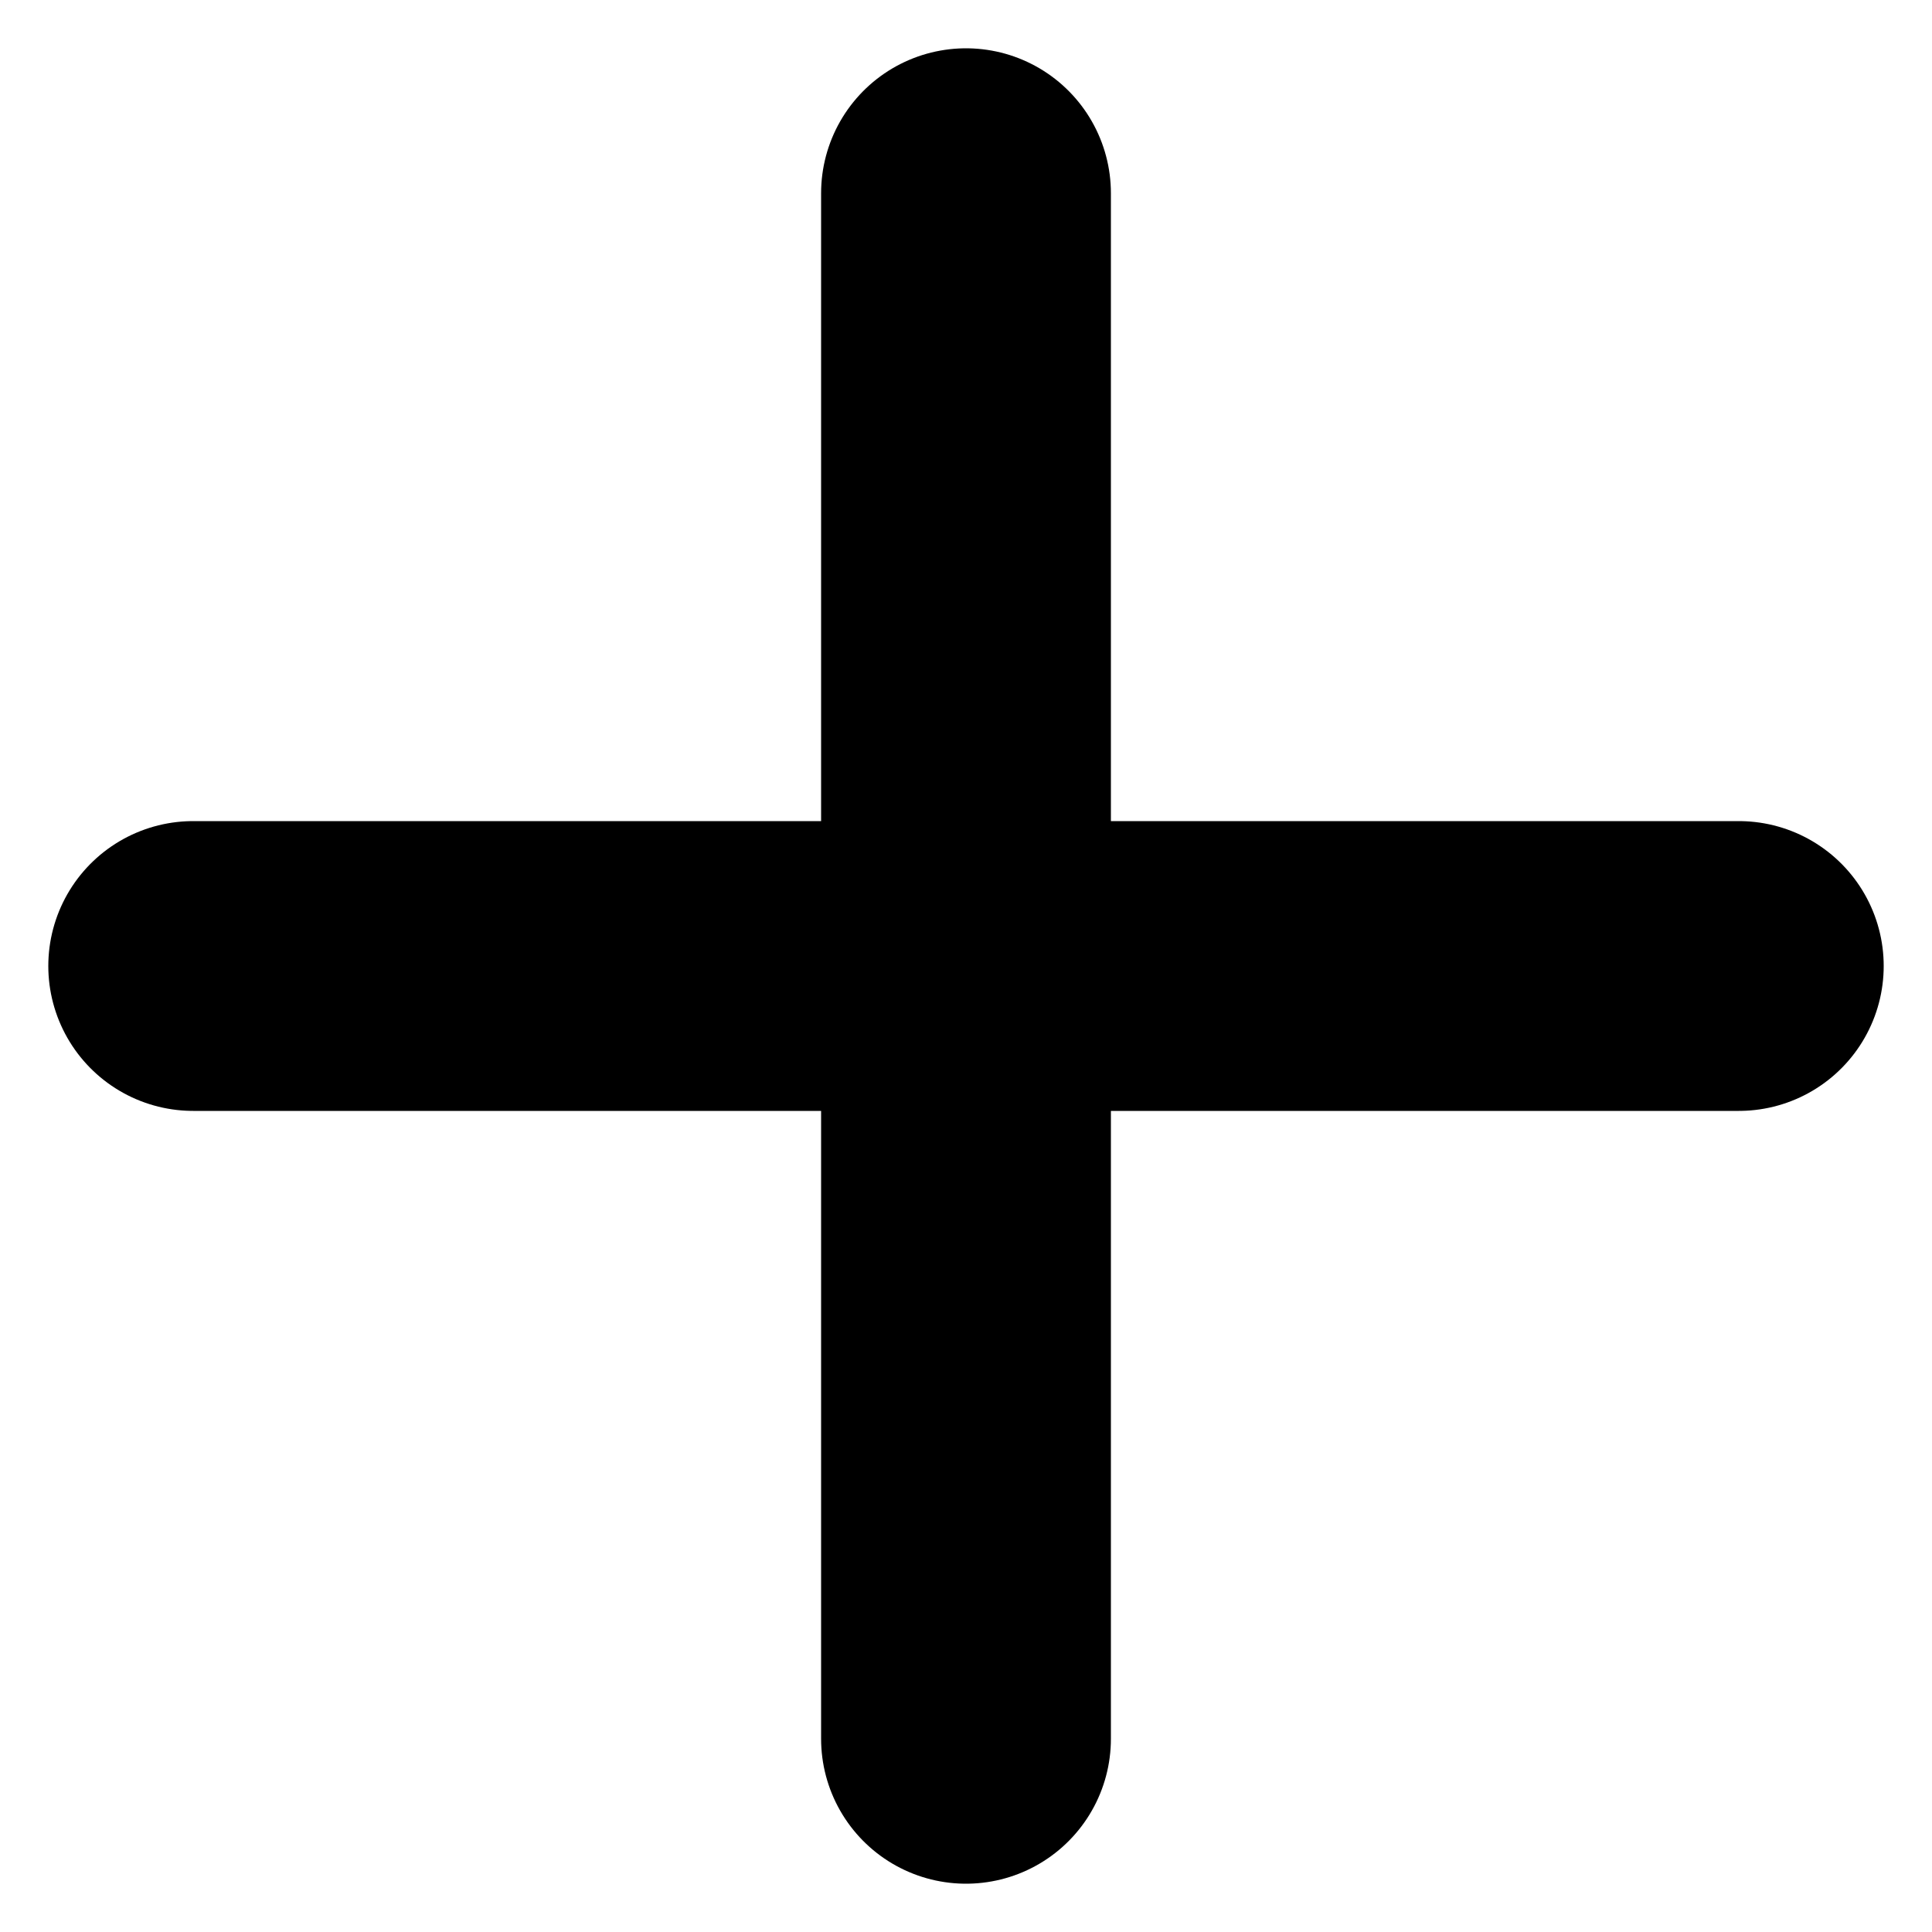
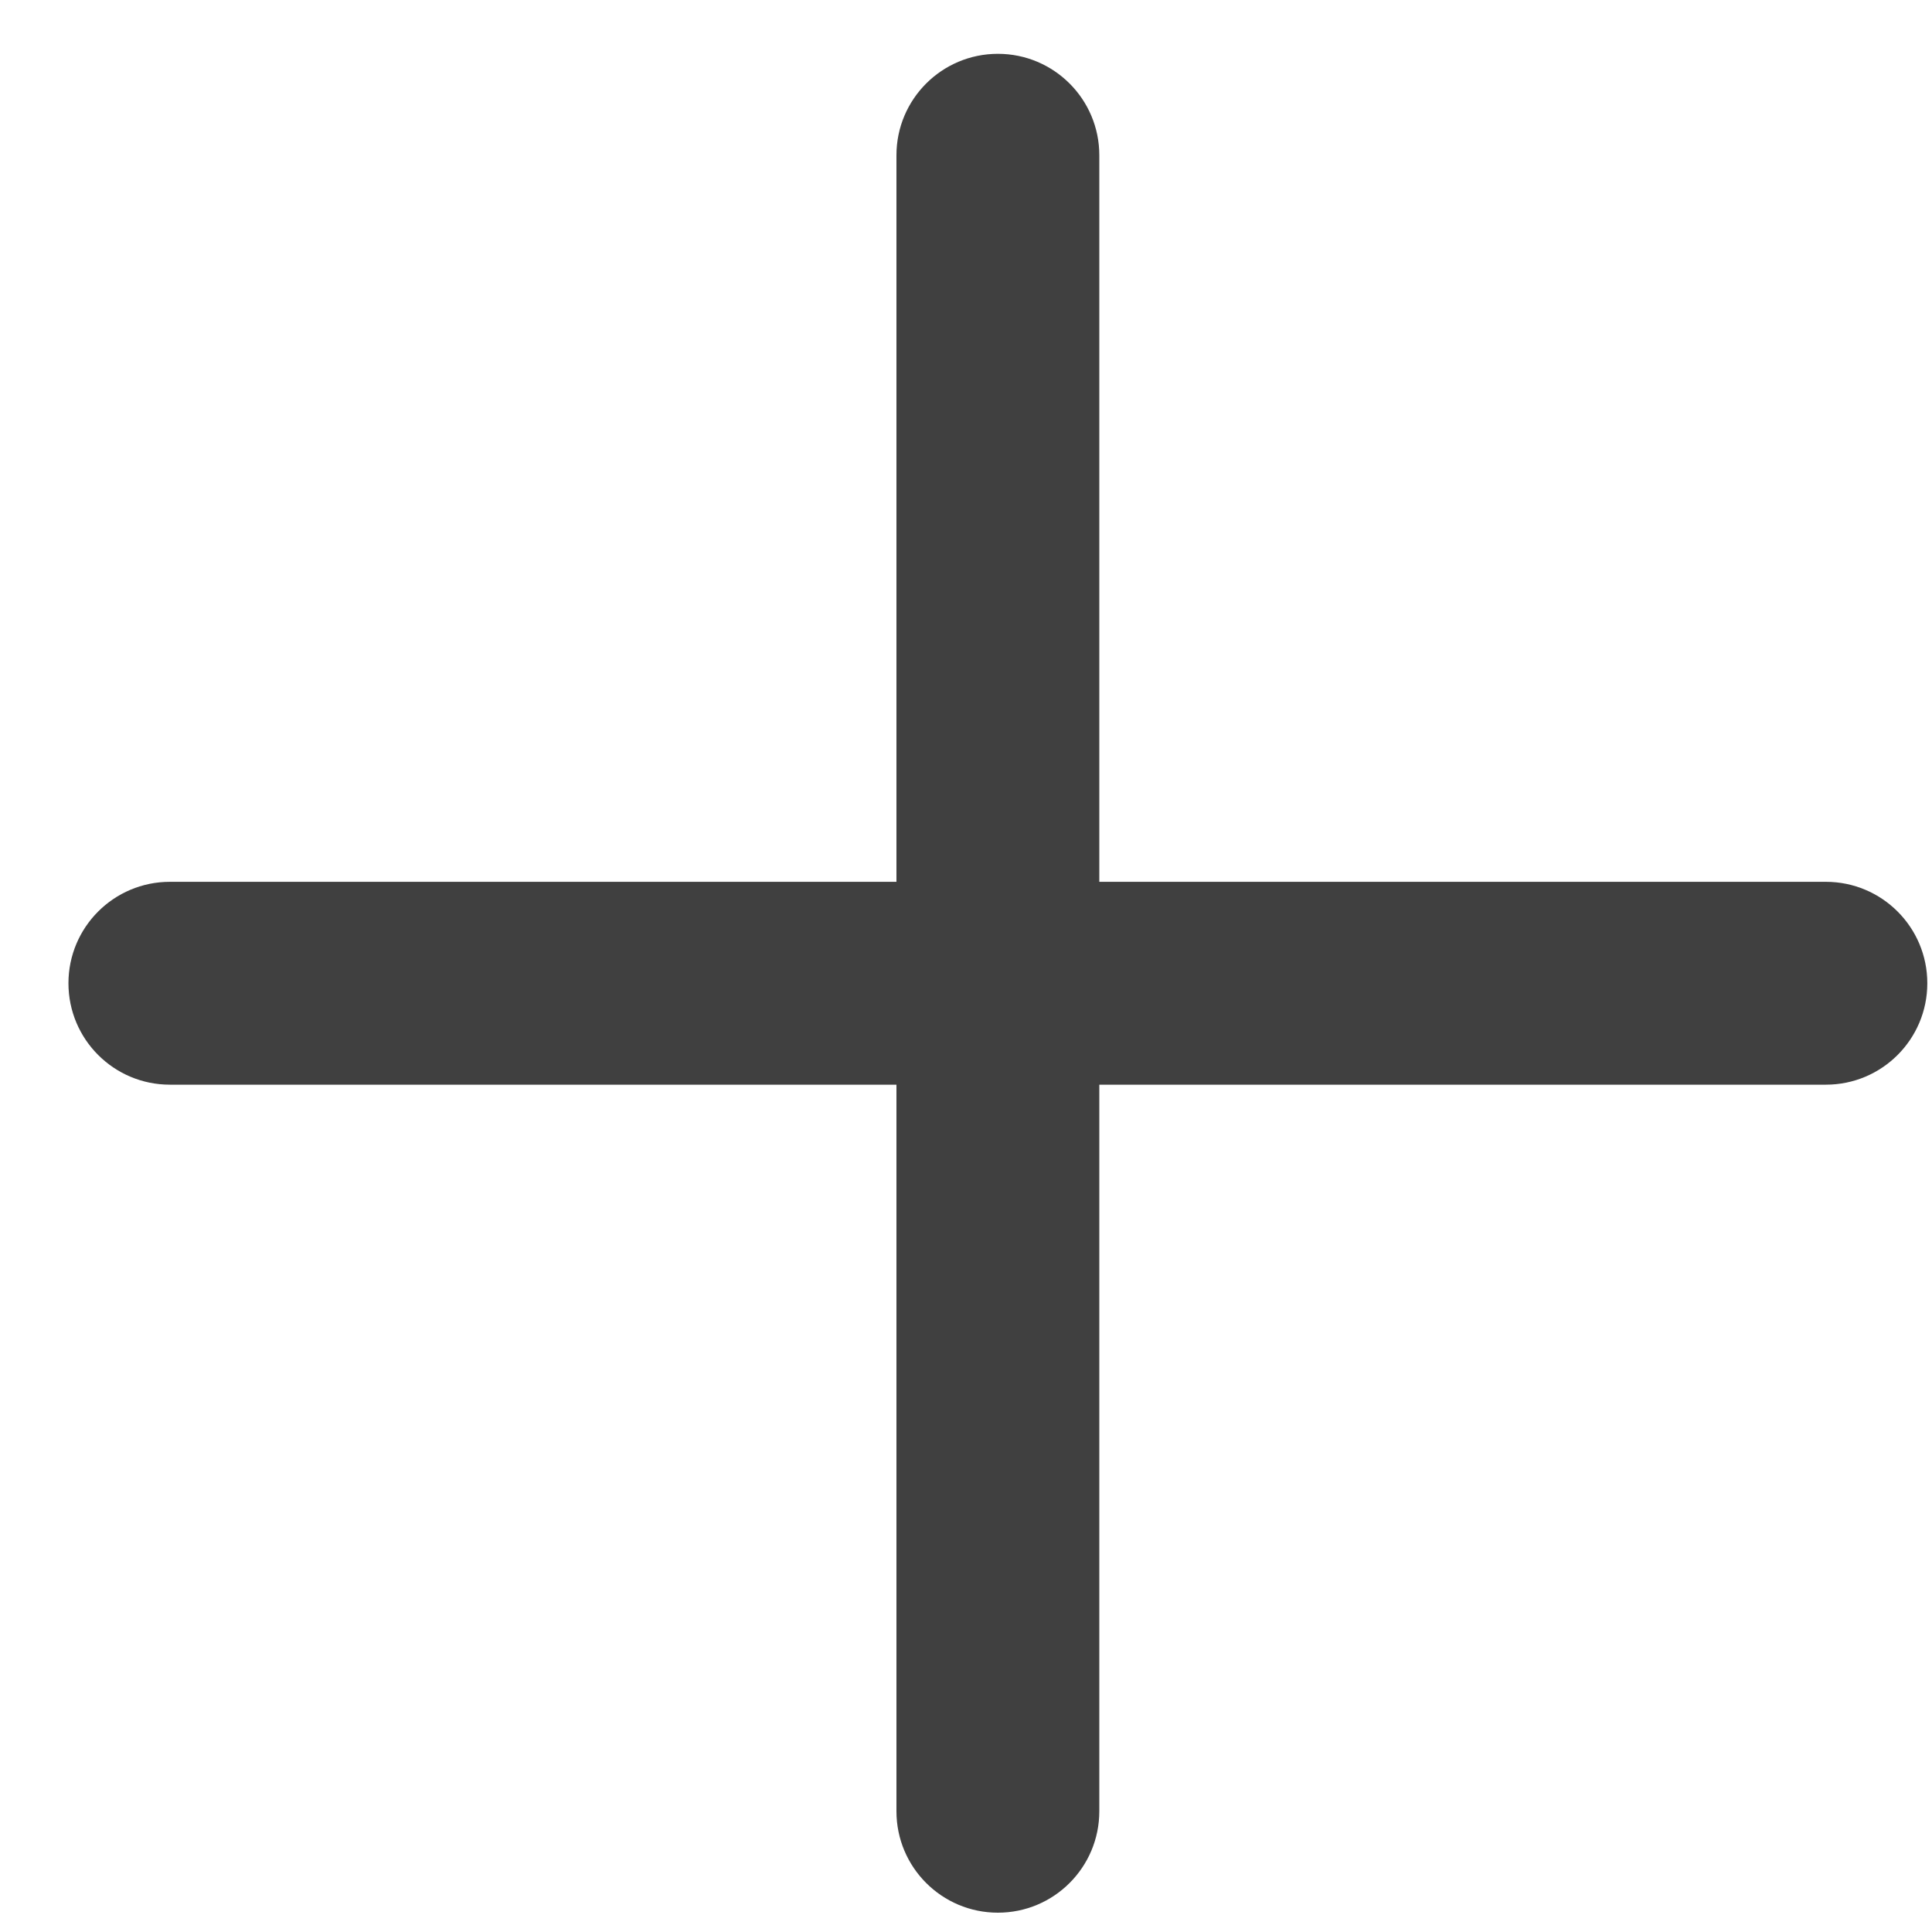
- <svg xmlns="http://www.w3.org/2000/svg" width="20" height="20" viewBox="0 0 20 20" fill="none">
-   <path d="M10 2V10M10 10V18M10 10H18M10 10H2" stroke="currentColor" stroke-width="3" stroke-linecap="round" stroke-linejoin="round" />
+ <svg xmlns="http://www.w3.org/2000/svg" width="14" height="14" viewBox="0 0 14 14" fill="none">
+   <path d="M7.966 1.125C7.966 0.719 7.637 0.39 7.231 0.39C6.825 0.39 6.496 0.719 6.496 1.125H7.966ZM6.496 13.125C6.496 13.531 6.825 13.86 7.231 13.86C7.637 13.86 7.966 13.531 7.966 13.125H6.496ZM13.231 7.86C13.637 7.86 13.966 7.531 13.966 7.125C13.966 6.719 13.637 6.39 13.231 6.39V7.86ZM1.231 6.39C0.825 6.39 0.496 6.719 0.496 7.125C0.496 7.531 0.825 7.86 1.231 7.86V6.39ZM6.496 1.125V13.125H7.966V1.125H6.496ZM13.231 6.39H1.231V7.86H13.231V6.39Z" fill="currentColor" fill-opacity="0.75" />
</svg>
